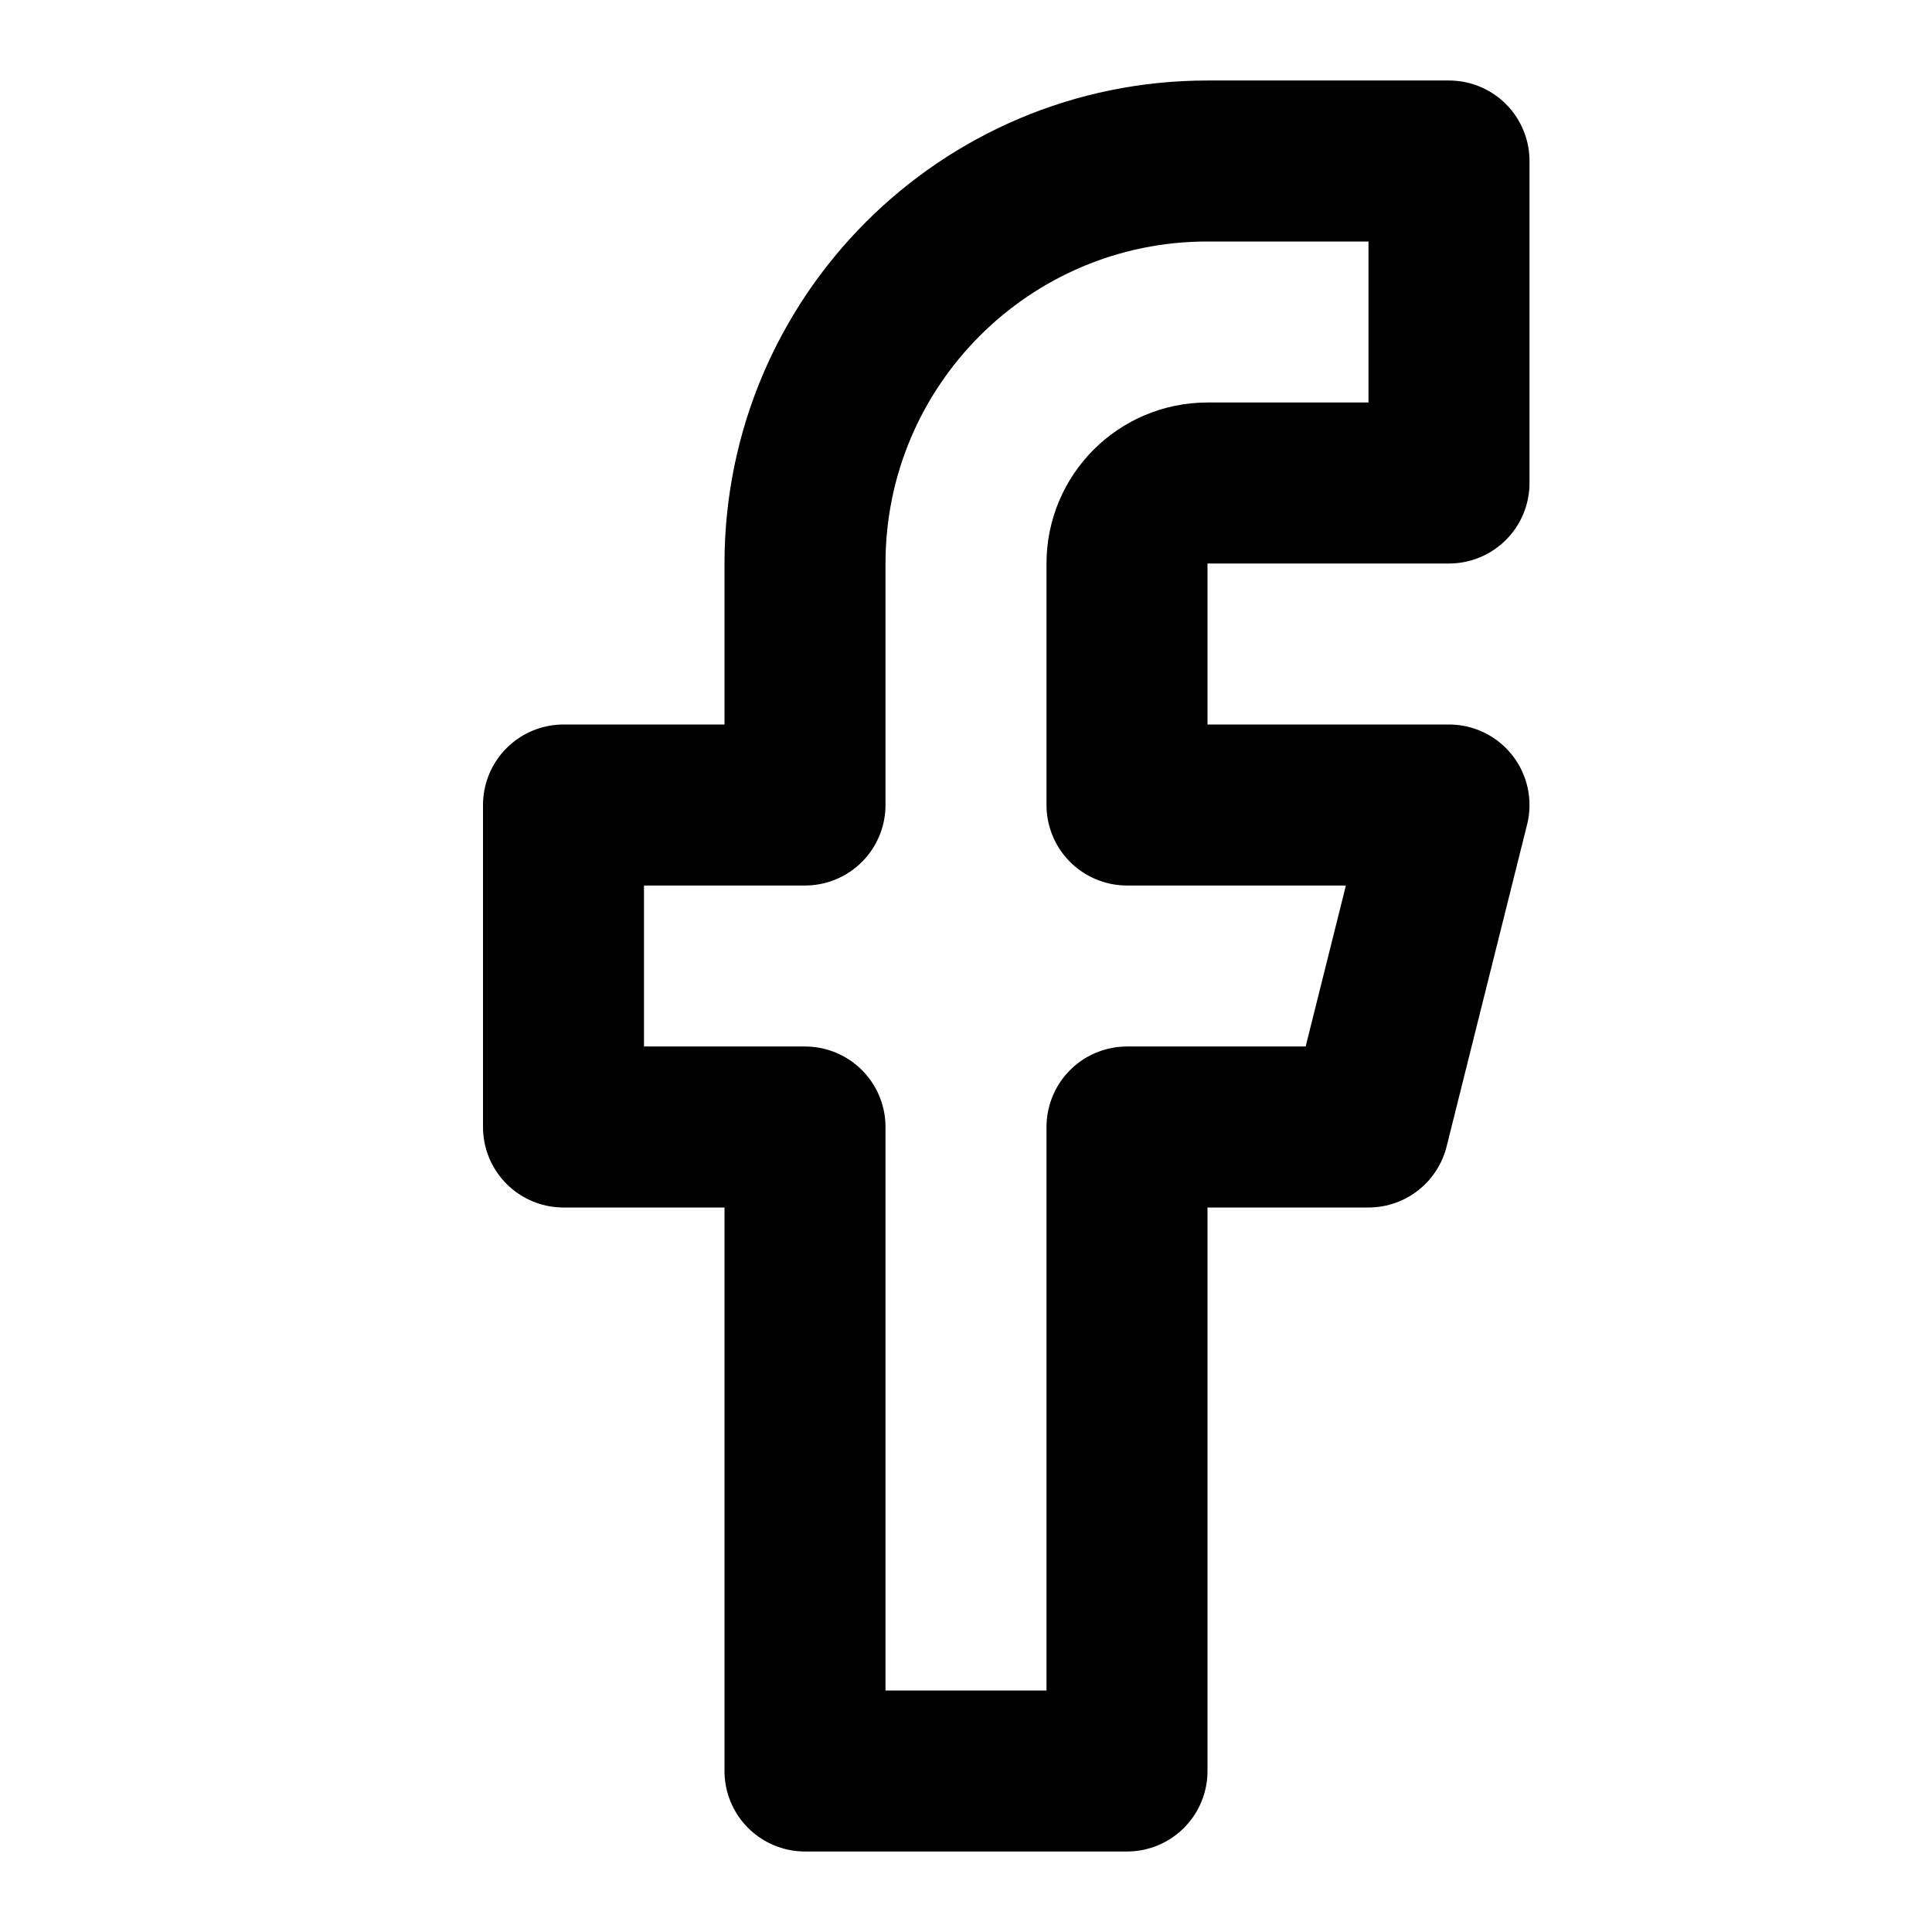
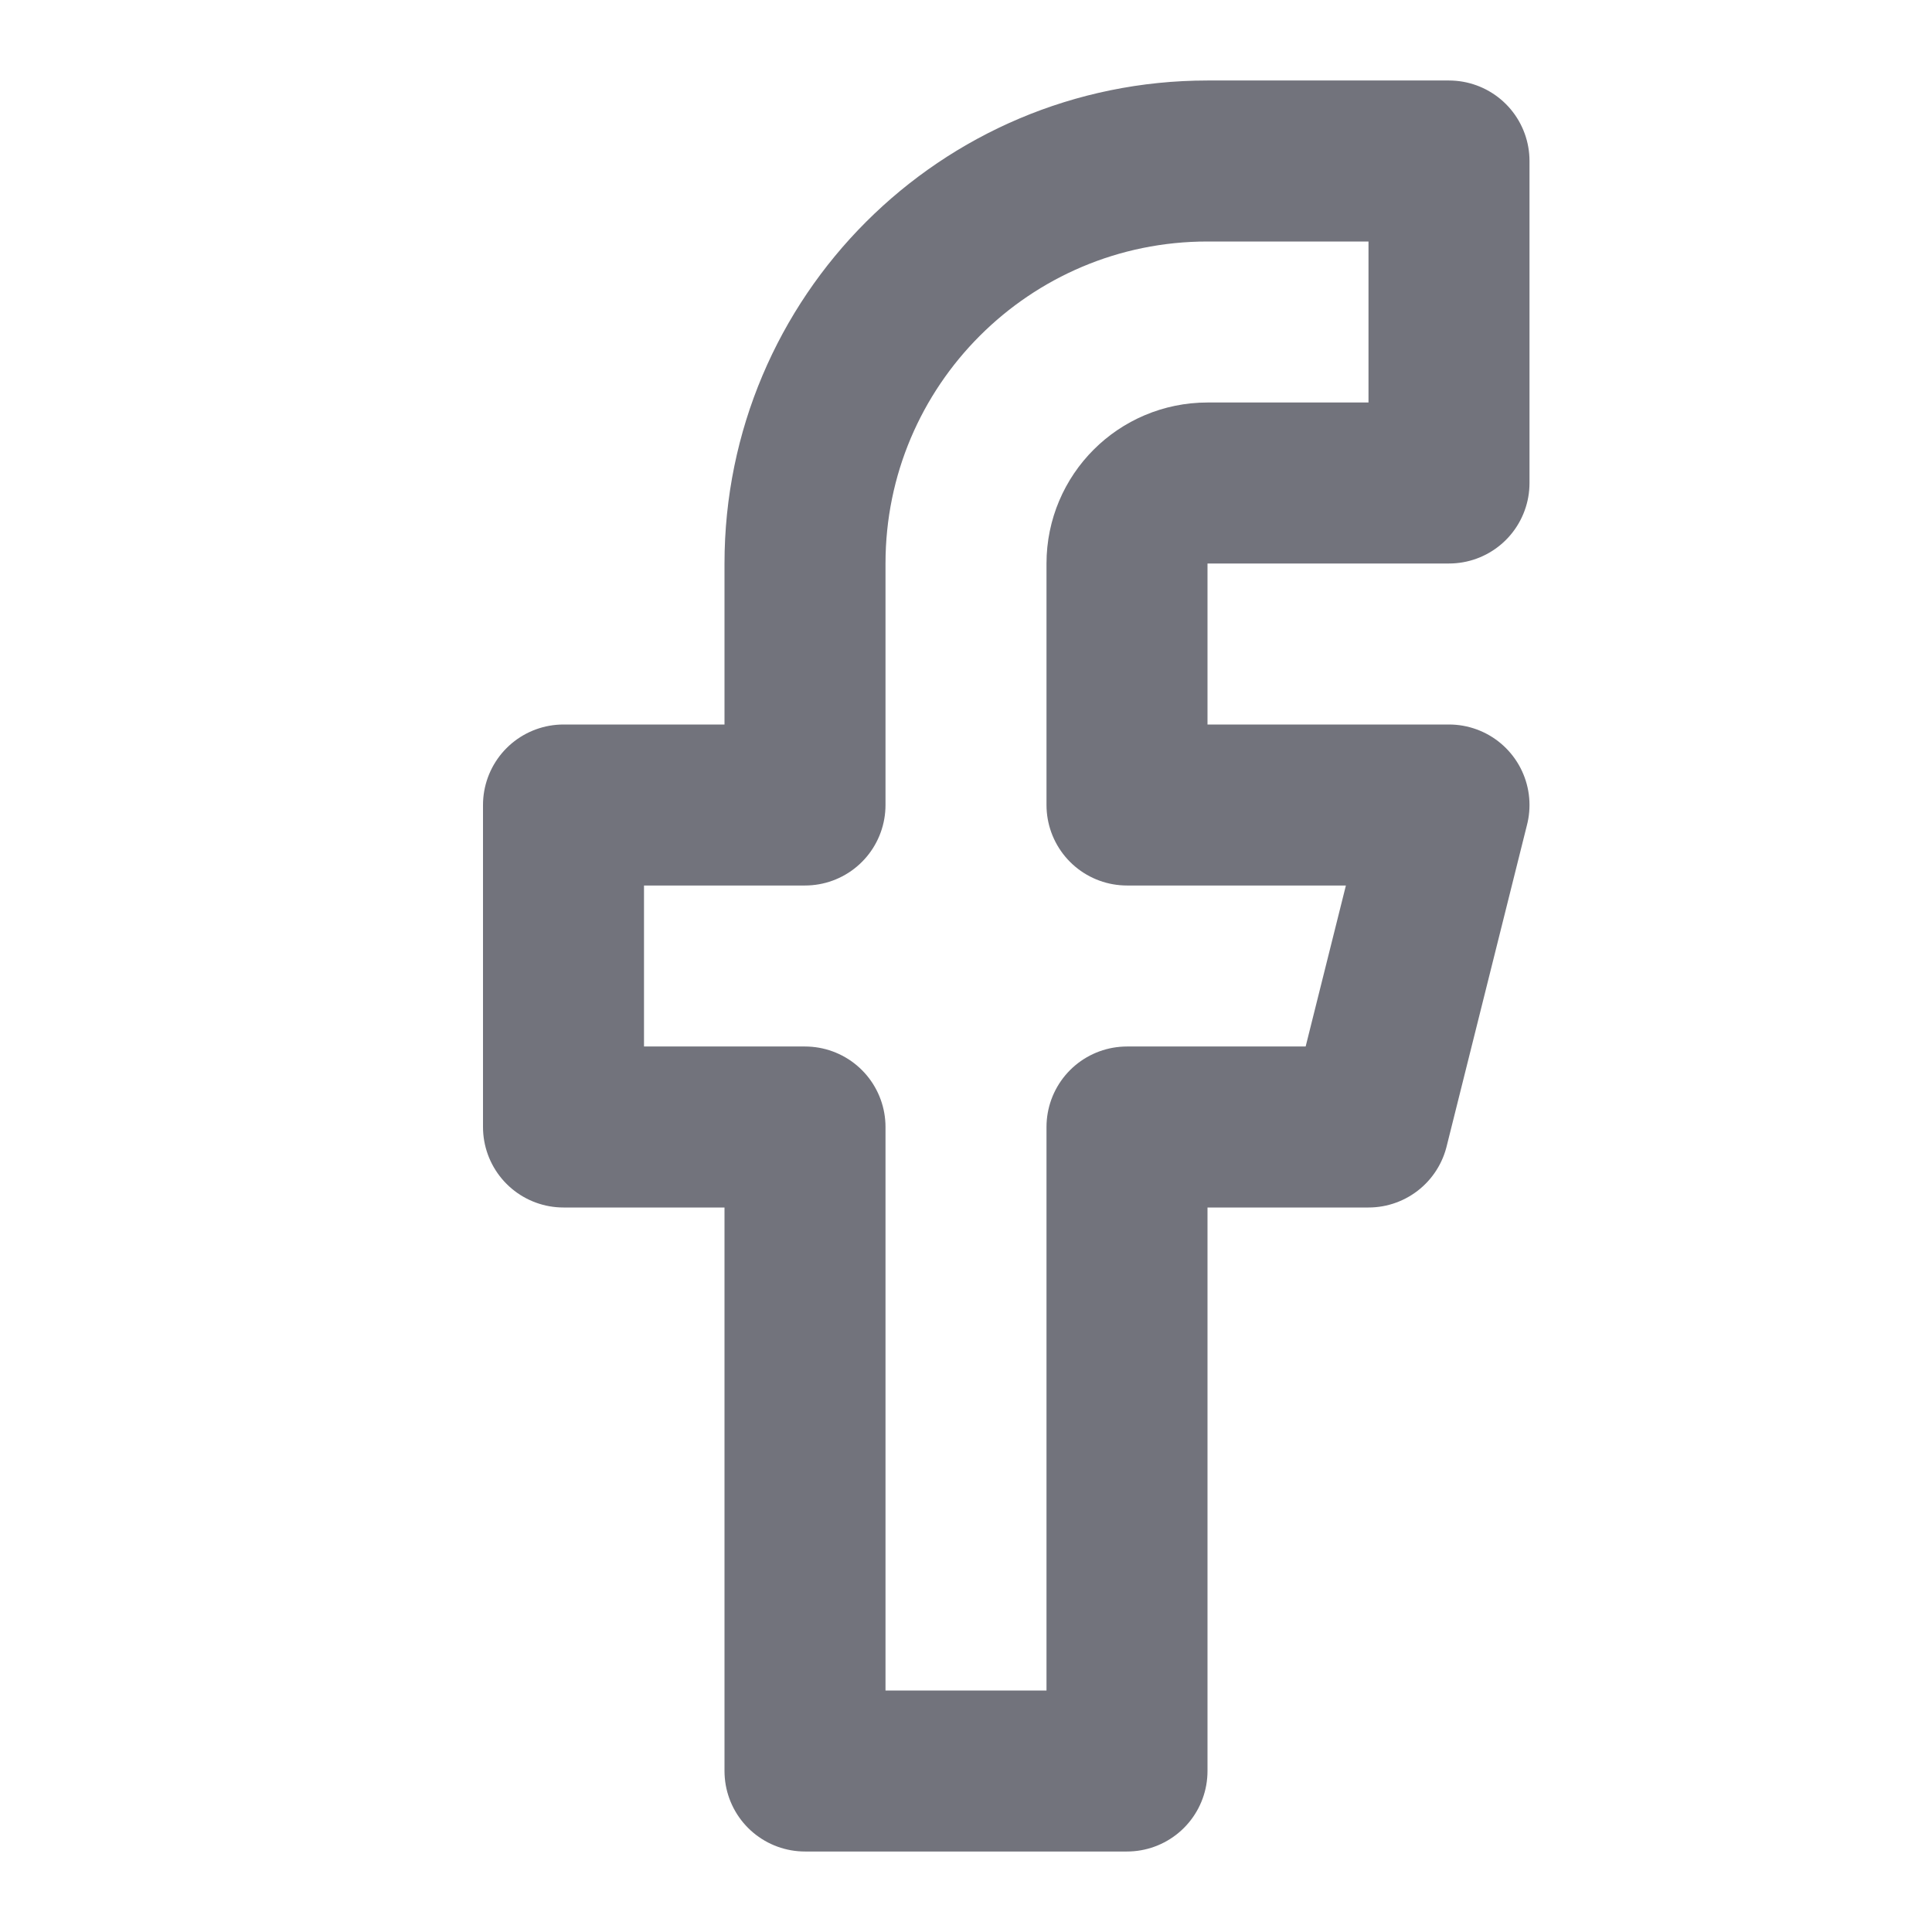
- <svg xmlns="http://www.w3.org/2000/svg" width="24" height="24" viewBox="0 0 24 24" fill="none" stroke="currentColor" stroke-width="2" stroke-linecap="round" stroke-linejoin="round" class="feather feather-facebook">
+ <svg xmlns="http://www.w3.org/2000/svg" width="24" height="24" viewBox="0 0 24 24" fill="none" stroke="#72737C" stroke-width="2" stroke-linecap="round" stroke-linejoin="round" class="feather feather-facebook">
  <path d="M18 2h-3a5 5 0 0 0-5 5v3H7v4h3v8h4v-8h3l1-4h-4V7a1 1 0 0 1 1-1h3z" />
</svg>
